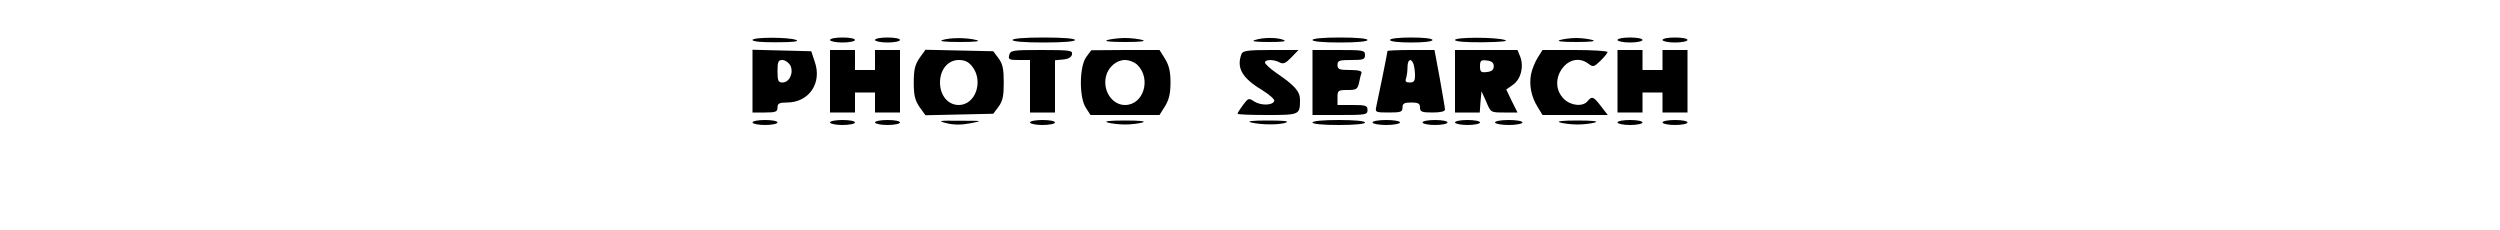
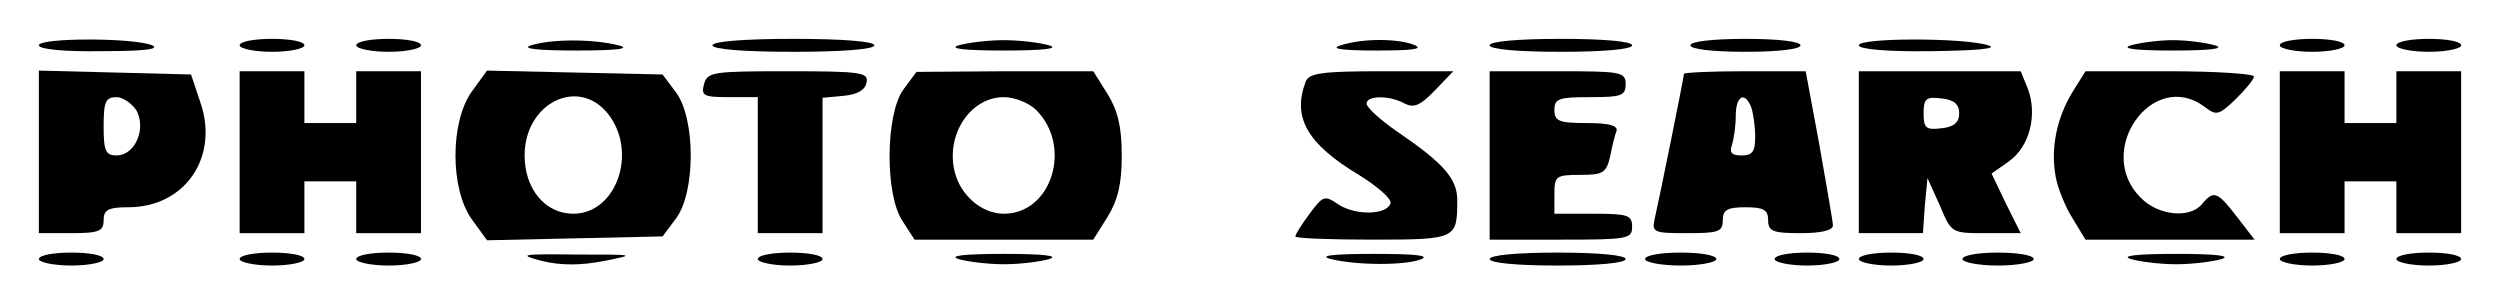
- <svg xmlns="http://www.w3.org/2000/svg" version="1.0" width="1000pt" height="92pt" viewBox="0 0 1000 92" preserveAspectRatio="xMidYMid meet">
-   <g transform="translate(0,92) scale(0.1,-0.1)" fill="#000000" stroke="none">
-     <path d="M3010 760 c0 -6 39 -10 98 -9 63 0 90 3 77 9 -28 12 -175 12 -175 0z" />
-     <path d="M3320 760 c0 -5 23 -10 50 -10 28 0 50 5 50 10 0 6 -22 10 -50 10 -27 0 -50 -4 -50 -10z" />
-     <path d="M3500 760 c0 -5 23 -10 50 -10 28 0 50 5 50 10 0 6 -22 10 -50 10 -27 0 -50 -4 -50 -10z" />
-     <path d="M3770 760 c-16 -5 9 -8 70 -8 64 0 85 3 65 8 -39 10 -104 10 -135 0z" />
-     <path d="M4050 760 c0 -6 48 -10 125 -10 77 0 125 4 125 10 0 6 -48 10 -125 10 -77 0 -125 -4 -125 -10z" />
-     <path d="M4430 760 c-16 -5 8 -8 70 -8 62 0 86 3 70 8 -14 4 -45 8 -70 8 -25 0 -56 -4 -70 -8z" />
-     <path d="M5020 760 c-17 -5 0 -8 55 -8 53 0 73 2 60 8 -25 11 -82 11 -115 0z" />
-     <path d="M5250 760 c0 -6 43 -10 110 -10 67 0 110 4 110 10 0 6 -43 10 -110 10 -67 0 -110 -4 -110 -10z" />
-     <path d="M5560 760 c0 -6 35 -10 85 -10 50 0 85 4 85 10 0 6 -35 10 -85 10 -50 0 -85 -4 -85 -10z" />
-     <path d="M5820 760 c0 -6 44 -10 113 -9 71 1 103 4 87 9 -37 12 -200 12 -200 0z" />
-     <path d="M6240 760 c-16 -5 6 -8 65 -8 59 0 81 3 65 8 -14 4 -43 8 -65 8 -22 0 -51 -4 -65 -8z" />
-     <path d="M6470 760 c0 -5 23 -10 50 -10 28 0 50 5 50 10 0 6 -22 10 -50 10 -27 0 -50 -4 -50 -10z" />
-     <path d="M6650 760 c0 -5 23 -10 50 -10 28 0 50 5 50 10 0 6 -22 10 -50 10 -27 0 -50 -4 -50 -10z" />
-     <path d="M3010 595 l0 -125 50 0 c43 0 50 3 50 20 0 16 7 20 38 20 88 0 141 78 111 163 l-14 42 -117 3 -118 3 0 -126z m151 64 c15 -29 -3 -69 -31 -69 -17 0 -20 7 -20 45 0 38 3 45 20 45 10 0 24 -10 31 -21z" />
-     <path d="M3320 595 l0 -125 50 0 50 0 0 40 0 40 40 0 40 0 0 -40 0 -40 50 0 50 0 0 125 0 125 -50 0 -50 0 0 -40 0 -40 -40 0 -40 0 0 40 0 40 -50 0 -50 0 0 -125z" />
-     <path d="M3678 688 c-18 -27 -23 -46 -23 -98 0 -52 5 -71 23 -98 l24 -33 135 3 136 3 21 28 c17 23 21 43 21 97 0 54 -4 74 -21 97 l-21 28 -136 3 -135 3 -24 -33z m211 -34 c46 -59 13 -154 -54 -154 -43 0 -75 38 -75 90 0 52 32 90 75 90 24 0 39 -7 54 -26z" />
-     <path d="M4037 700 c-5 -18 0 -20 39 -20 l44 0 0 -105 0 -105 50 0 50 0 0 104 0 105 32 3 c22 2 34 9 36 21 3 15 -8 17 -121 17 -116 0 -125 -1 -130 -20z" />
-     <path d="M4345 692 c-28 -38 -29 -164 -1 -204 l18 -28 138 0 138 0 22 35 c16 26 22 51 22 95 0 44 -6 69 -22 95 l-22 35 -136 0 -137 -1 -20 -27z m205 -32 c56 -56 24 -160 -50 -160 -52 0 -90 58 -76 115 9 37 42 65 76 65 17 0 39 -9 50 -20z" />
-     <path d="M4966 704 c-21 -55 2 -96 82 -144 29 -18 51 -37 49 -44 -6 -18 -53 -19 -80 -2 -22 15 -24 14 -45 -14 -12 -16 -22 -32 -22 -35 0 -3 54 -5 119 -5 130 0 131 1 131 61 0 33 -21 57 -93 106 -26 18 -47 37 -47 43 0 13 36 13 59 0 14 -7 24 -3 46 20 l29 30 -111 0 c-92 0 -112 -3 -117 -16z" />
-     <path d="M5250 590 l0 -130 110 0 c103 0 110 1 110 20 0 18 -7 20 -60 20 l-60 0 0 30 c0 28 2 30 40 30 35 0 40 3 46 28 3 15 7 33 10 40 2 8 -11 12 -46 12 -43 0 -50 3 -50 20 0 18 7 20 55 20 48 0 55 2 55 20 0 19 -7 20 -105 20 l-105 0 0 -130z" />
-     <path d="M5550 716 c0 -5 -38 -193 -45 -223 -5 -22 -2 -23 50 -23 48 0 55 2 55 20 0 16 7 20 35 20 28 0 35 -4 35 -20 0 -17 7 -20 50 -20 31 0 50 4 50 12 0 6 -10 62 -21 125 l-21 113 -94 0 c-52 0 -94 -2 -94 -4z m104 -52 c3 -9 6 -29 6 -45 0 -23 -4 -29 -21 -29 -15 0 -19 4 -15 16 3 9 6 29 6 45 0 31 14 39 24 13z" />
-     <path d="M5820 595 l0 -125 49 0 50 0 3 43 4 42 19 -42 c18 -43 18 -43 71 -43 l54 0 -23 46 -22 46 27 19 c32 23 44 72 29 112 l-11 27 -125 0 -125 0 0 -125z m155 60 c0 -14 -8 -21 -27 -23 -24 -3 -28 0 -28 23 0 23 4 26 28 23 19 -2 27 -9 27 -23z" />
-     <path d="M6150 688 c-11 -18 -23 -48 -26 -66 -8 -42 1 -89 26 -129 l20 -33 130 0 131 0 -27 35 c-30 39 -36 42 -54 20 -19 -23 -68 -18 -95 10 -72 72 19 200 99 140 18 -14 22 -13 48 12 15 15 28 30 28 35 0 4 -59 8 -130 8 l-130 0 -20 -32z" />
-     <path d="M6470 595 l0 -125 50 0 50 0 0 40 0 40 40 0 40 0 0 -40 0 -40 50 0 50 0 0 125 0 125 -50 0 -50 0 0 -40 0 -40 -40 0 -40 0 0 40 0 40 -50 0 -50 0 0 -125z" />
-     <path d="M3010 430 c0 -5 23 -10 50 -10 28 0 50 5 50 10 0 6 -22 10 -50 10 -27 0 -50 -4 -50 -10z" />
-     <path d="M3320 430 c0 -5 23 -10 50 -10 28 0 50 5 50 10 0 6 -22 10 -50 10 -27 0 -50 -4 -50 -10z" />
-     <path d="M3500 430 c0 -5 23 -10 50 -10 28 0 50 5 50 10 0 6 -22 10 -50 10 -27 0 -50 -4 -50 -10z" />
-     <path d="M3787 427 c29 -7 60 -7 95 0 51 10 50 10 -42 10 -86 1 -91 0 -53 -10z" />
-     <path d="M4120 430 c0 -5 23 -10 50 -10 28 0 50 5 50 10 0 6 -22 10 -50 10 -27 0 -50 -4 -50 -10z" />
-     <path d="M4430 430 c14 -4 45 -8 70 -8 25 0 56 4 70 8 16 5 -8 8 -70 8 -62 0 -86 -3 -70 -8z" />
-     <path d="M5005 430 c41 -10 116 -10 140 0 13 6 -14 8 -75 8 -64 0 -85 -3 -65 -8z" />
-     <path d="M5250 430 c0 -6 42 -10 105 -10 63 0 105 4 105 10 0 6 -42 10 -105 10 -63 0 -105 -4 -105 -10z" />
-     <path d="M5490 430 c0 -5 25 -10 55 -10 30 0 55 5 55 10 0 6 -25 10 -55 10 -30 0 -55 -4 -55 -10z" />
-     <path d="M5690 430 c0 -5 23 -10 50 -10 28 0 50 5 50 10 0 6 -22 10 -50 10 -27 0 -50 -4 -50 -10z" />
-     <path d="M5820 430 c0 -5 23 -10 50 -10 28 0 50 5 50 10 0 6 -22 10 -50 10 -27 0 -50 -4 -50 -10z" />
-     <path d="M5980 430 c0 -5 25 -10 55 -10 30 0 55 5 55 10 0 6 -25 10 -55 10 -30 0 -55 -4 -55 -10z" />
-     <path d="M6240 430 c14 -4 45 -8 70 -8 25 0 56 4 70 8 16 5 -8 8 -70 8 -62 0 -86 -3 -70 -8z" />
-     <path d="M6470 430 c0 -5 23 -10 50 -10 28 0 50 5 50 10 0 6 -22 10 -50 10 -27 0 -50 -4 -50 -10z" />
-     <path d="M6650 430 c0 -5 23 -10 50 -10 28 0 50 5 50 10 0 6 -22 10 -50 10 -27 0 -50 -4 -50 -10z" />
+ <svg xmlns="http://www.w3.org/2000/svg" version="1.0" width="386pt" height="45pt" viewBox="0 0 386 45" preserveAspectRatio="xMidYMid meet">
+   <g transform="translate(0,45) scale(0.1,-0.1)" fill="#000000" stroke="none">
+     <path d="M60 380 c0 -6 39 -10 98 -9 63 0 90 3 77 9 -28 12 -175 12 -175 0z" />
+     <path d="M370 380 c0 -5 23 -10 50 -10 28 0 50 5 50 10 0 6 -22 10 -50 10 -27 0 -50 -4 -50 -10z" />
+     <path d="M550 380 c0 -5 23 -10 50 -10 28 0 50 5 50 10 0 6 -22 10 -50 10 -27 0 -50 -4 -50 -10z" />
+     <path d="M820 380 c-16 -5 9 -8 70 -8 64 0 85 3 65 8 -39 10 -104 10 -135 0z" />
+     <path d="M1100 380 c0 -6 48 -10 125 -10 77 0 125 4 125 10 0 6 -48 10 -125 10 -77 0 -125 -4 -125 -10z" />
+     <path d="M1480 380 c-16 -5 8 -8 70 -8 62 0 86 3 70 8 -14 4 -45 8 -70 8 -25 0 -56 -4 -70 -8z" />
+     <path d="M2070 380 c-17 -5 0 -8 55 -8 53 0 73 2 60 8 -25 11 -82 11 -115 0z" />
+     <path d="M2300 380 c0 -6 43 -10 110 -10 67 0 110 4 110 10 0 6 -43 10 -110 10 -67 0 -110 -4 -110 -10z" />
+     <path d="M2610 380 c0 -6 35 -10 85 -10 50 0 85 4 85 10 0 6 -35 10 -85 10 -50 0 -85 -4 -85 -10z" />
+     <path d="M2870 380 c0 -6 44 -10 113 -9 71 1 103 4 87 9 -37 12 -200 12 -200 0z" />
+     <path d="M3290 380 c-16 -5 6 -8 65 -8 59 0 81 3 65 8 -14 4 -43 8 -65 8 -22 0 -51 -4 -65 -8z" />
+     <path d="M3520 380 c0 -5 23 -10 50 -10 28 0 50 5 50 10 0 6 -22 10 -50 10 -27 0 -50 -4 -50 -10z" />
+     <path d="M3700 380 c0 -5 23 -10 50 -10 28 0 50 5 50 10 0 6 -22 10 -50 10 -27 0 -50 -4 -50 -10z" />
+     <path d="M60 215 l0 -125 50 0 c43 0 50 3 50 20 0 16 7 20 38 20 88 0 141 78 111 163 l-14 42 -117 3 -118 3 0 -126z m151 64 c15 -29 -3 -69 -31 -69 -17 0 -20 7 -20 45 0 38 3 45 20 45 10 0 24 -10 31 -21z" />
+     <path d="M370 215 l0 -125 50 0 50 0 0 40 0 40 40 0 40 0 0 -40 0 -40 50 0 50 0 0 125 0 125 -50 0 -50 0 0 -40 0 -40 -40 0 -40 0 0 40 0 40 -50 0 -50 0 0 -125z" />
+     <path d="M728 308 c-33 -47 -33 -149 0 -196 l24 -33 135 3 136 3 21 28 c30 41 30 153 0 194 l-21 28 -136 3 -135 3 -24 -33z m211 -34 c46 -59 13 -154 -54 -154 -43 0 -75 38 -75 90 0 81 83 122 129 64z" />
+     <path d="M1087 320 c-5 -18 0 -20 39 -20 l44 0 0 -105 0 -105 50 0 50 0 0 104 0 105 32 3 c22 2 34 9 36 21 3 15 -8 17 -121 17 -116 0 -125 -1 -130 -20z" />
+     <path d="M1395 312 c-28 -38 -29 -164 -1 -204 l18 -28 138 0 138 0 22 35 c16 26 22 51 22 95 0 44 -6 69 -22 95 l-22 35 -136 0 -137 -1 -20 -27z m205 -32 c56 -56 24 -160 -50 -160 -34 0 -67 28 -76 65 -14 57 24 115 76 115 17 0 39 -9 50 -20z" />
+     <path d="M2016 324 c-21 -55 2 -96 82 -144 29 -18 51 -37 49 -44 -6 -18 -53 -19 -80 -2 -22 15 -24 14 -45 -14 -12 -16 -22 -32 -22 -35 0 -3 54 -5 119 -5 130 0 131 1 131 61 0 33 -21 57 -93 106 -26 18 -47 37 -47 43 0 13 36 13 59 0 14 -7 24 -3 46 20 l29 30 -111 0 c-92 0 -112 -3 -117 -16z" />
+     <path d="M2300 210 l0 -130 110 0 c103 0 110 1 110 20 0 18 -7 20 -60 20 l-60 0 0 30 c0 28 2 30 40 30 35 0 40 3 46 28 3 15 7 33 10 40 2 8 -11 12 -46 12 -43 0 -50 3 -50 20 0 18 7 20 55 20 48 0 55 2 55 20 0 19 -7 20 -105 20 l-105 0 0 -130z" />
+     <path d="M2600 336 c0 -5 -38 -193 -45 -223 -5 -22 -2 -23 50 -23 48 0 55 2 55 20 0 16 7 20 35 20 28 0 35 -4 35 -20 0 -17 7 -20 50 -20 31 0 50 4 50 12 0 6 -10 62 -21 125 l-21 113 -94 0 c-52 0 -94 -2 -94 -4z m104 -52 c3 -9 6 -29 6 -45 0 -23 -4 -29 -21 -29 -15 0 -19 4 -15 16 3 9 6 29 6 45 0 31 14 39 24 13z" />
+     <path d="M2870 215 l0 -125 49 0 50 0 3 43 4 42 19 -42 c18 -43 18 -43 71 -43 l54 0 -23 46 -22 46 27 19 c32 23 44 72 29 112 l-11 27 -125 0 -125 0 0 -125z m155 60 c0 -14 -8 -21 -27 -23 -24 -3 -28 0 -28 23 0 23 4 26 28 23 19 -2 27 -9 27 -23z" />
+     <path d="M3200 308 c-25 -41 -34 -88 -26 -131 3 -17 15 -47 26 -64 l20 -33 130 0 131 0 -27 35 c-30 39 -36 42 -54 20 -19 -23 -68 -18 -95 10 -72 72 19 200 99 140 18 -14 22 -13 48 12 15 15 28 30 28 35 0 4 -59 8 -130 8 l-130 0 -20 -32z" />
+     <path d="M3520 215 l0 -125 50 0 50 0 0 40 0 40 40 0 40 0 0 -40 0 -40 50 0 50 0 0 125 0 125 -50 0 -50 0 0 -40 0 -40 -40 0 -40 0 0 40 0 40 -50 0 -50 0 0 -125z" />
+     <path d="M60 50 c0 -5 23 -10 50 -10 28 0 50 5 50 10 0 6 -22 10 -50 10 -27 0 -50 -4 -50 -10z" />
+     <path d="M370 50 c0 -5 23 -10 50 -10 28 0 50 5 50 10 0 6 -22 10 -50 10 -27 0 -50 -4 -50 -10z" />
+     <path d="M550 50 c0 -5 23 -10 50 -10 28 0 50 5 50 10 0 6 -22 10 -50 10 -27 0 -50 -4 -50 -10z" />
+     <path d="M837 47 c29 -7 60 -7 95 0 51 10 50 10 -42 10 -86 1 -91 0 -53 -10z" />
+     <path d="M1170 50 c0 -5 23 -10 50 -10 28 0 50 5 50 10 0 6 -22 10 -50 10 -27 0 -50 -4 -50 -10z" />
+     <path d="M1480 50 c14 -4 45 -8 70 -8 25 0 56 4 70 8 16 5 -8 8 -70 8 -62 0 -86 -3 -70 -8z" />
+     <path d="M2055 50 c41 -10 116 -10 140 0 13 6 -14 8 -75 8 -64 0 -85 -3 -65 -8z" />
+     <path d="M2300 50 c0 -6 42 -10 105 -10 63 0 105 4 105 10 0 6 -42 10 -105 10 -63 0 -105 -4 -105 -10z" />
+     <path d="M2540 50 c0 -5 25 -10 55 -10 30 0 55 5 55 10 0 6 -25 10 -55 10 -30 0 -55 -4 -55 -10z" />
+     <path d="M2740 50 c0 -5 23 -10 50 -10 28 0 50 5 50 10 0 6 -22 10 -50 10 -27 0 -50 -4 -50 -10z" />
+     <path d="M2870 50 c0 -5 23 -10 50 -10 28 0 50 5 50 10 0 6 -22 10 -50 10 -27 0 -50 -4 -50 -10z" />
+     <path d="M3030 50 c0 -5 25 -10 55 -10 30 0 55 5 55 10 0 6 -25 10 -55 10 -30 0 -55 -4 -55 -10z" />
+     <path d="M3290 50 c14 -4 45 -8 70 -8 25 0 56 4 70 8 16 5 -8 8 -70 8 -62 0 -86 -3 -70 -8z" />
+     <path d="M3520 50 c0 -5 23 -10 50 -10 28 0 50 5 50 10 0 6 -22 10 -50 10 -27 0 -50 -4 -50 -10z" />
+     <path d="M3700 50 c0 -5 23 -10 50 -10 28 0 50 5 50 10 0 6 -22 10 -50 10 -27 0 -50 -4 -50 -10z" />
  </g>
</svg>
